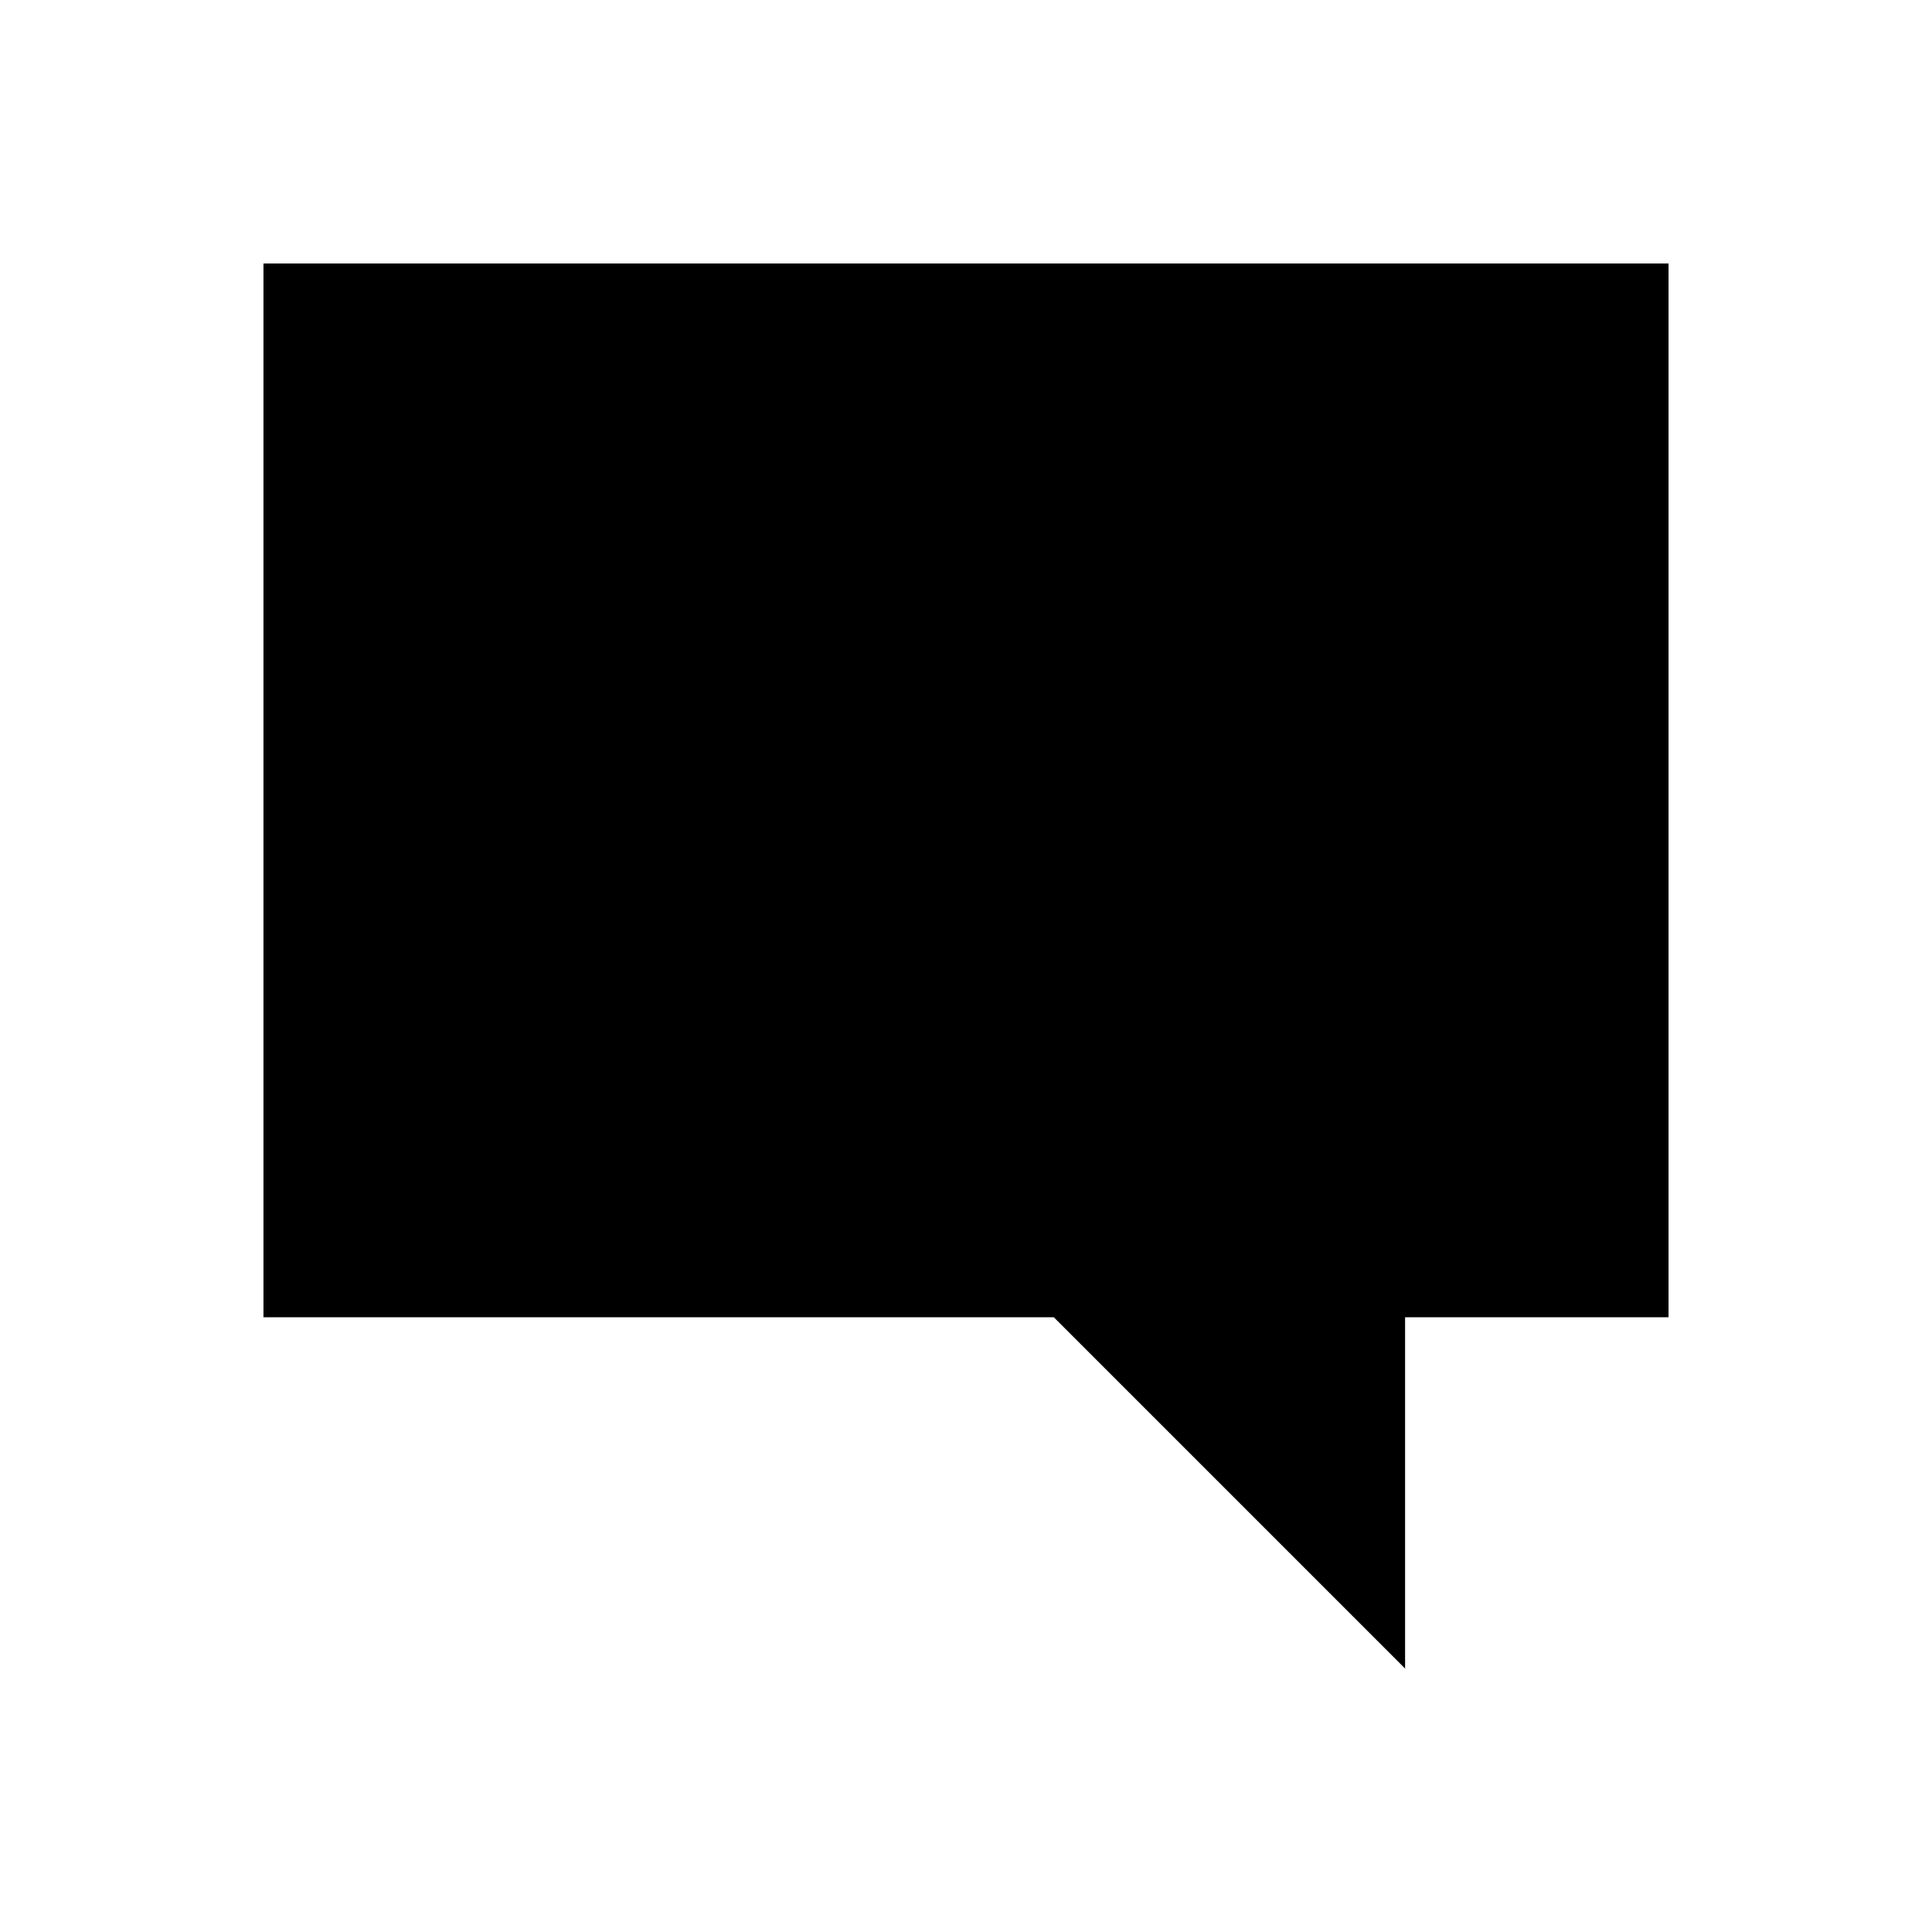
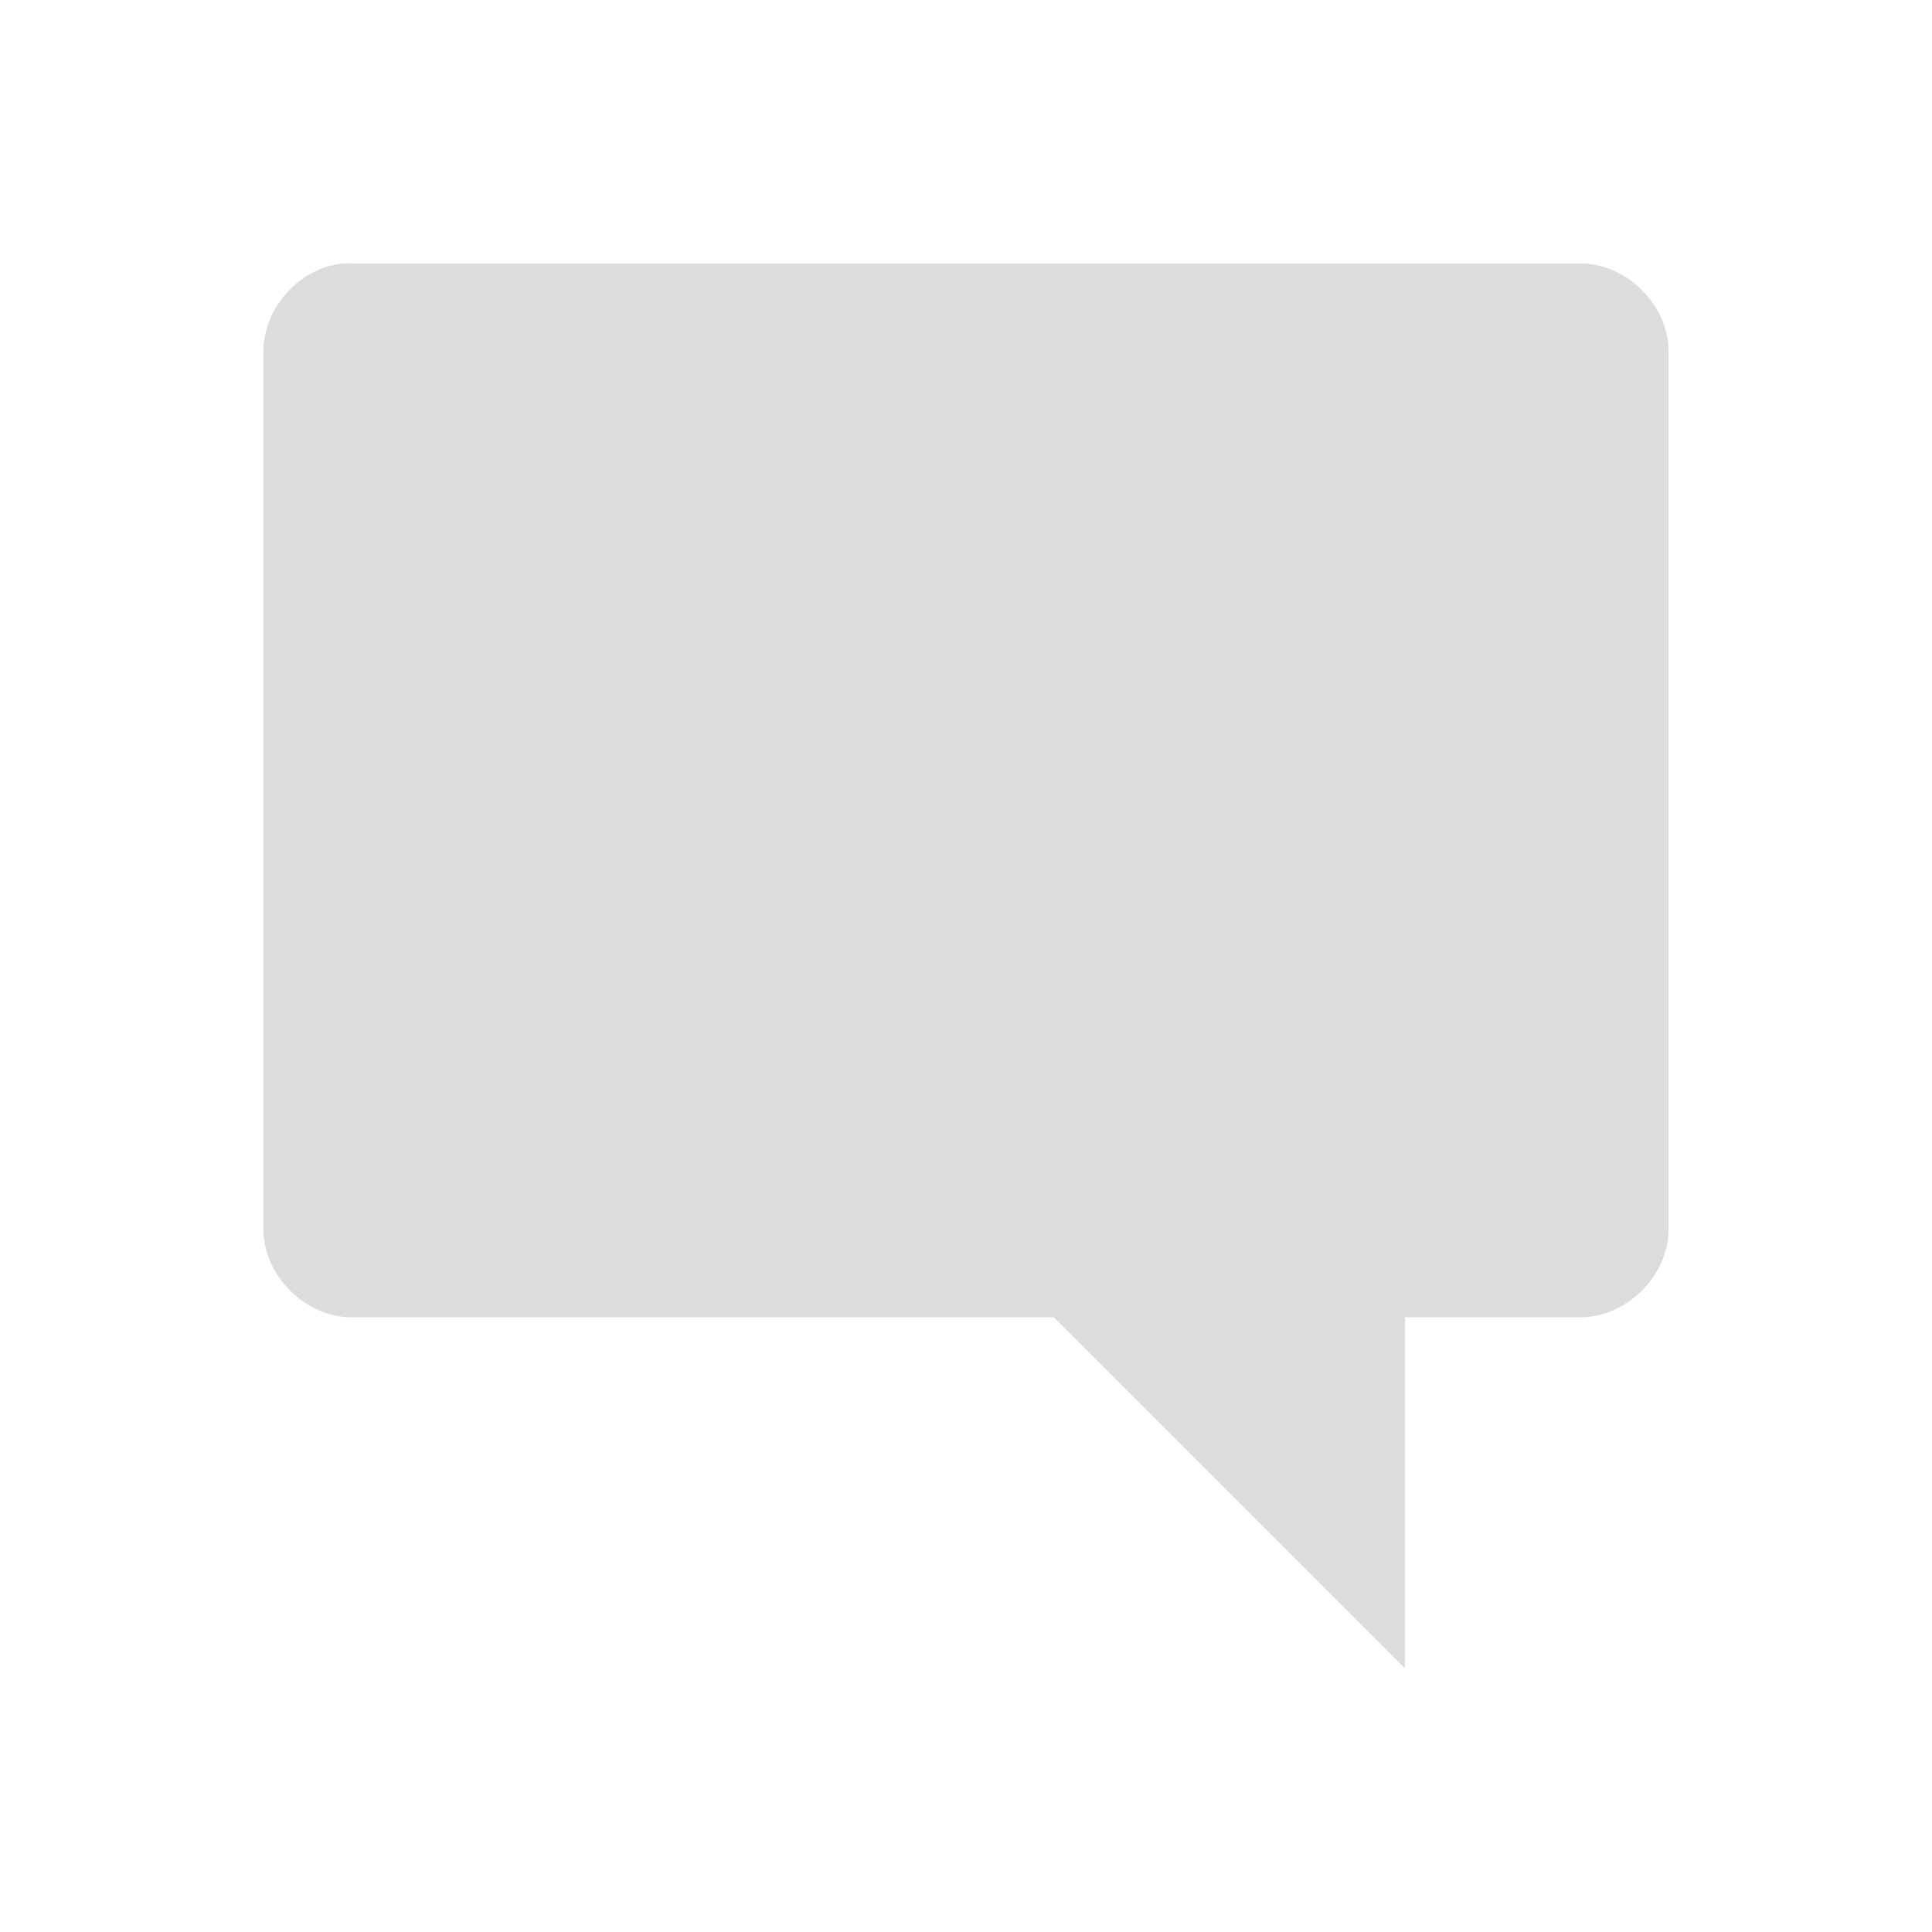
<svg xmlns="http://www.w3.org/2000/svg" width="22" height="22" id="svg2" version="1.1">
  <defs id="defs4" />
  <g id="layer1" transform="translate(0,-1030.362)">
-     <path style="opacity:1.0;fill:#f9f9f9#f9f9f9#cdcdcd#000000;fill-opacity:1;stroke:none" d="m 3,1033.362 0,12 9,0 4,4 0,-4 3,0 0,-12 -16,0 z" id="path2987" />
+     <path style="font-size:medium;font-style:normal;font-variant:normal;font-weight:normal;font-stretch:normal;text-indent:0;text-align:start;text-decoration:none;line-height:normal;letter-spacing:normal;word-spacing:normal;text-transform:none;direction:ltr;block-progression:tb;writing-mode:lr-tb;text-anchor:start;baseline-shift:baseline;color:#000000;fill:#dcdcdc;fill-opacity:1;fill-rule:nonzero;stroke:none;stroke-width:2;marker:none;visibility:visible;display:inline;overflow:visible;enable-background:accumulate;font-family:Sans;-inkscape-font-specification:Sans" d="m 3.906,1033.362 c -0.492,0.046 -0.908,0.506 -0.906,1 l 0,10 c 5.2e-5,0.523 0.476,1 1,1 l 8,0 4,4 0,-4 2,0 c 0.524,-10e-5 1,-0.476 1,-1 l 0,-10 c -5.2e-5,-0.524 -0.476,-1 -1,-1 l -14,0 c -0.031,-10e-4 -0.063,-10e-4 -0.094,0 z" id="rect14666" />
  </g>
</svg>
